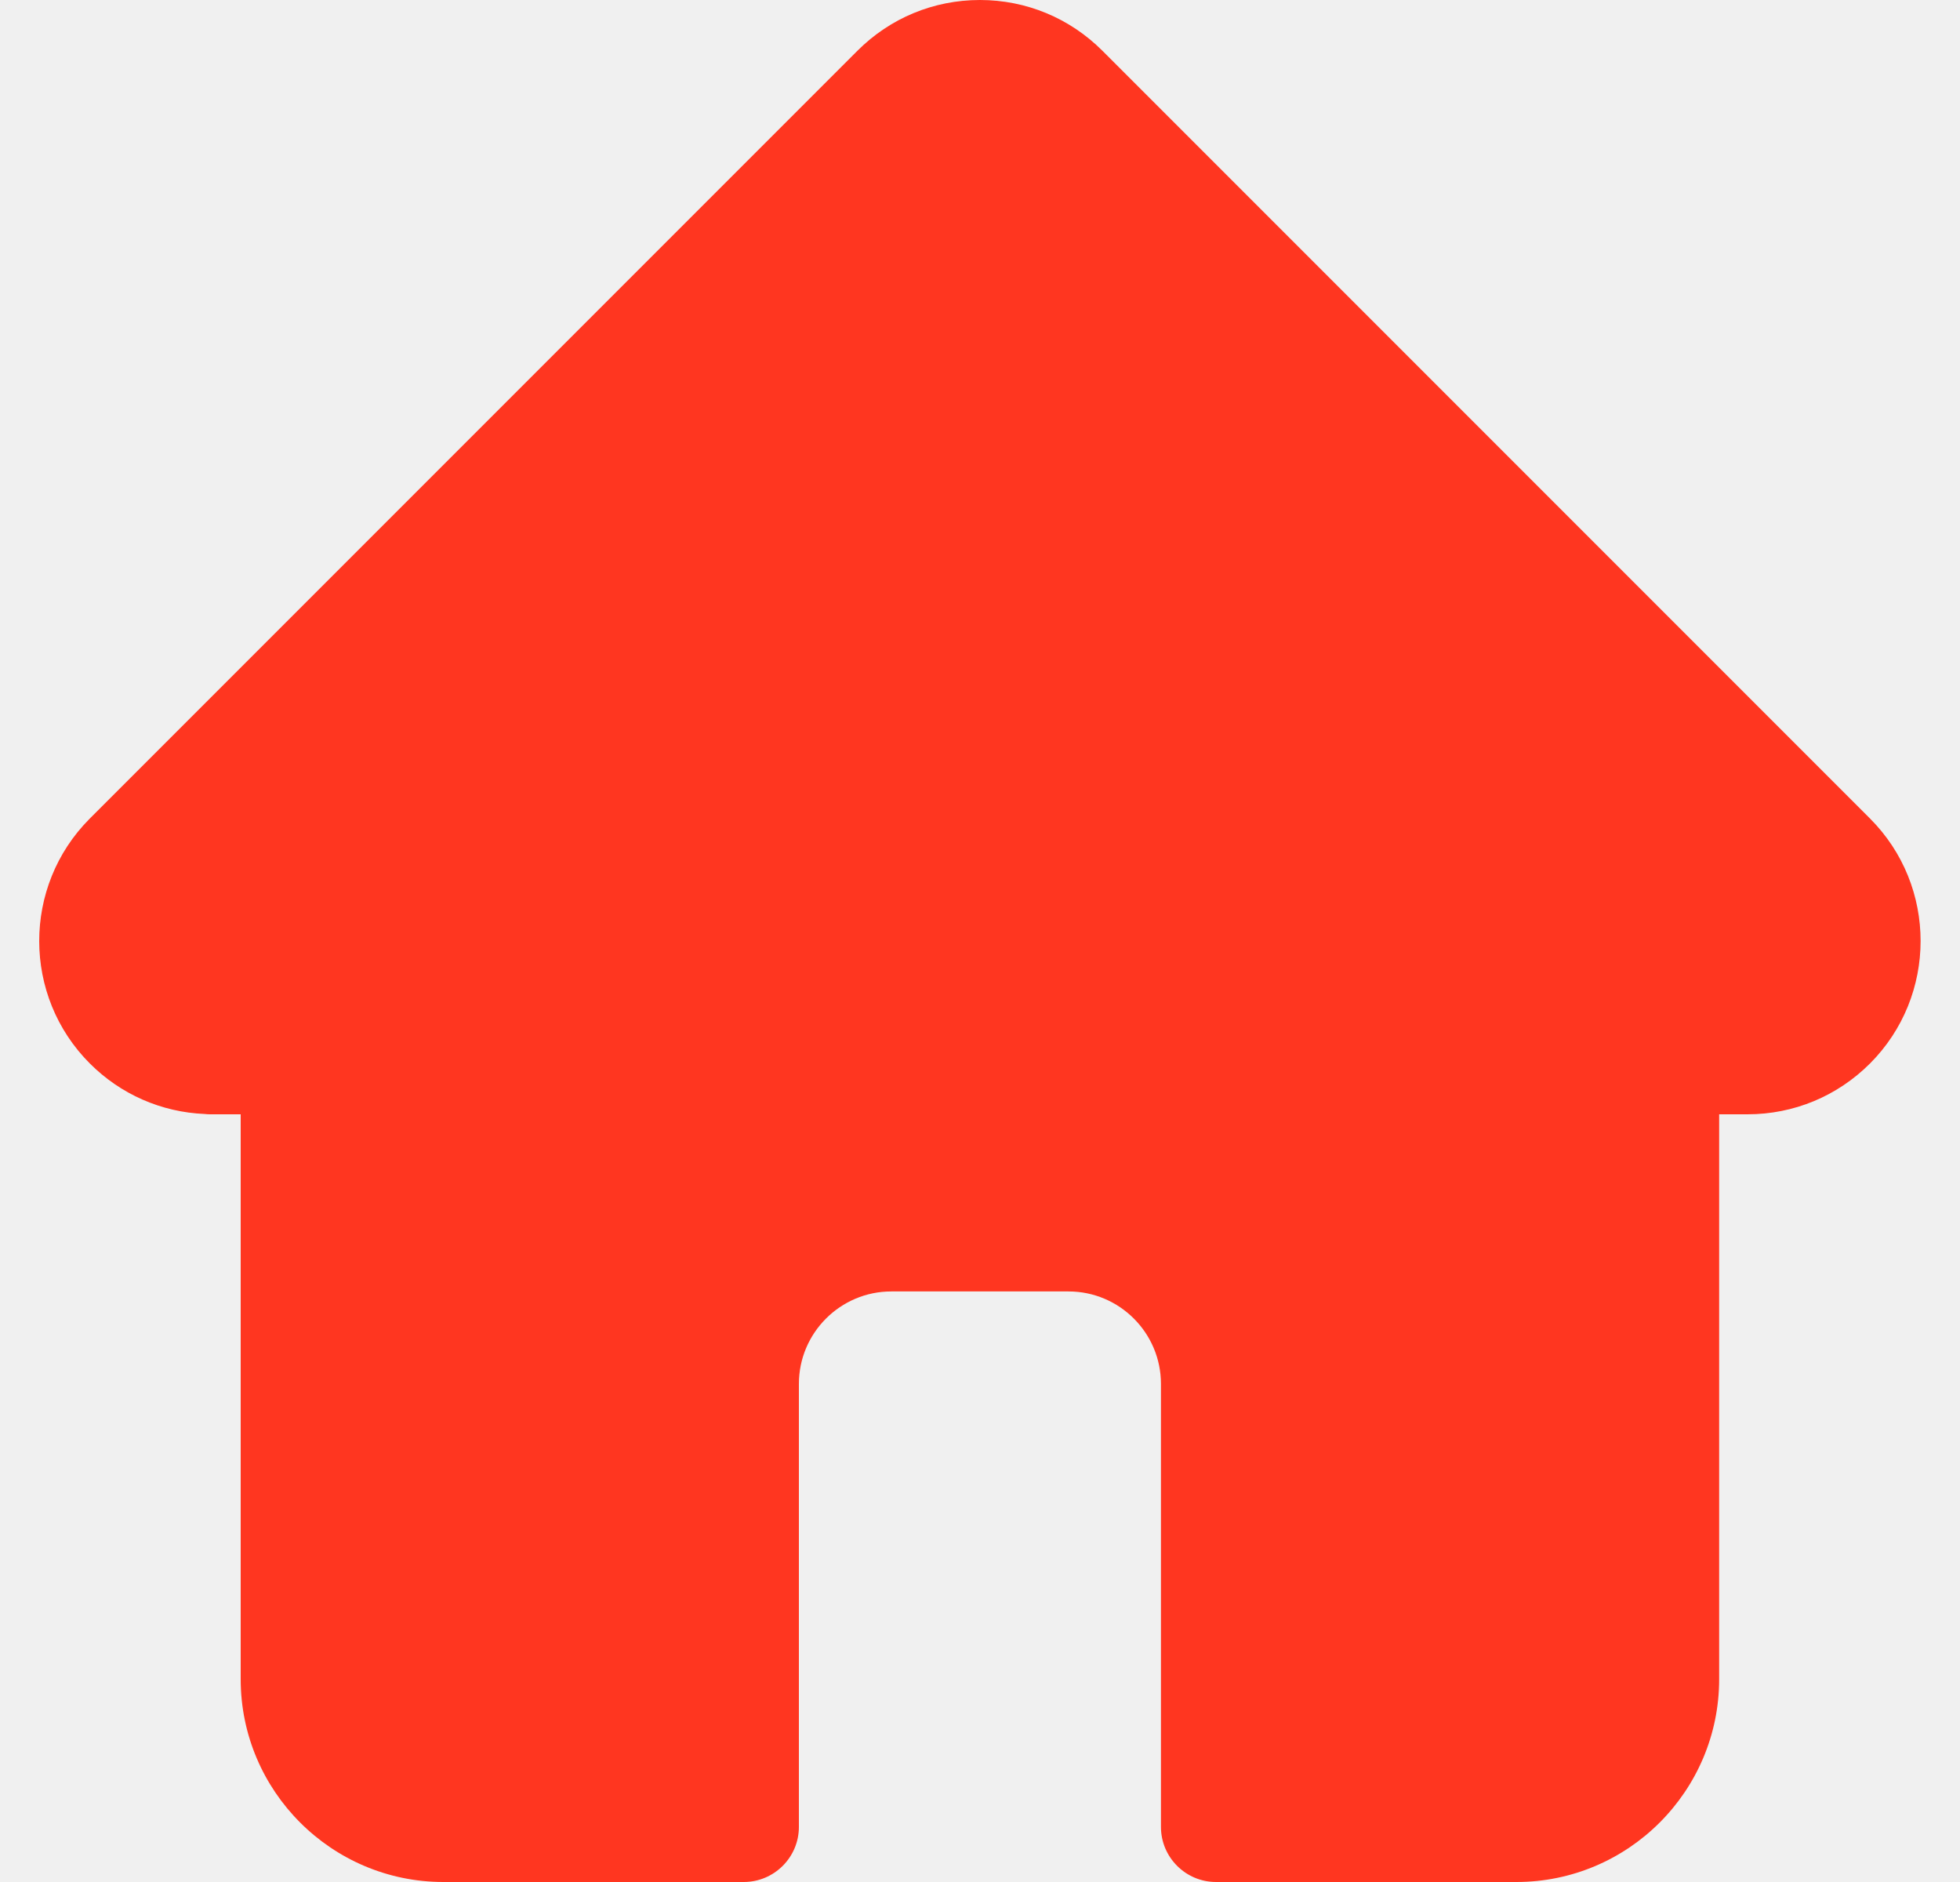
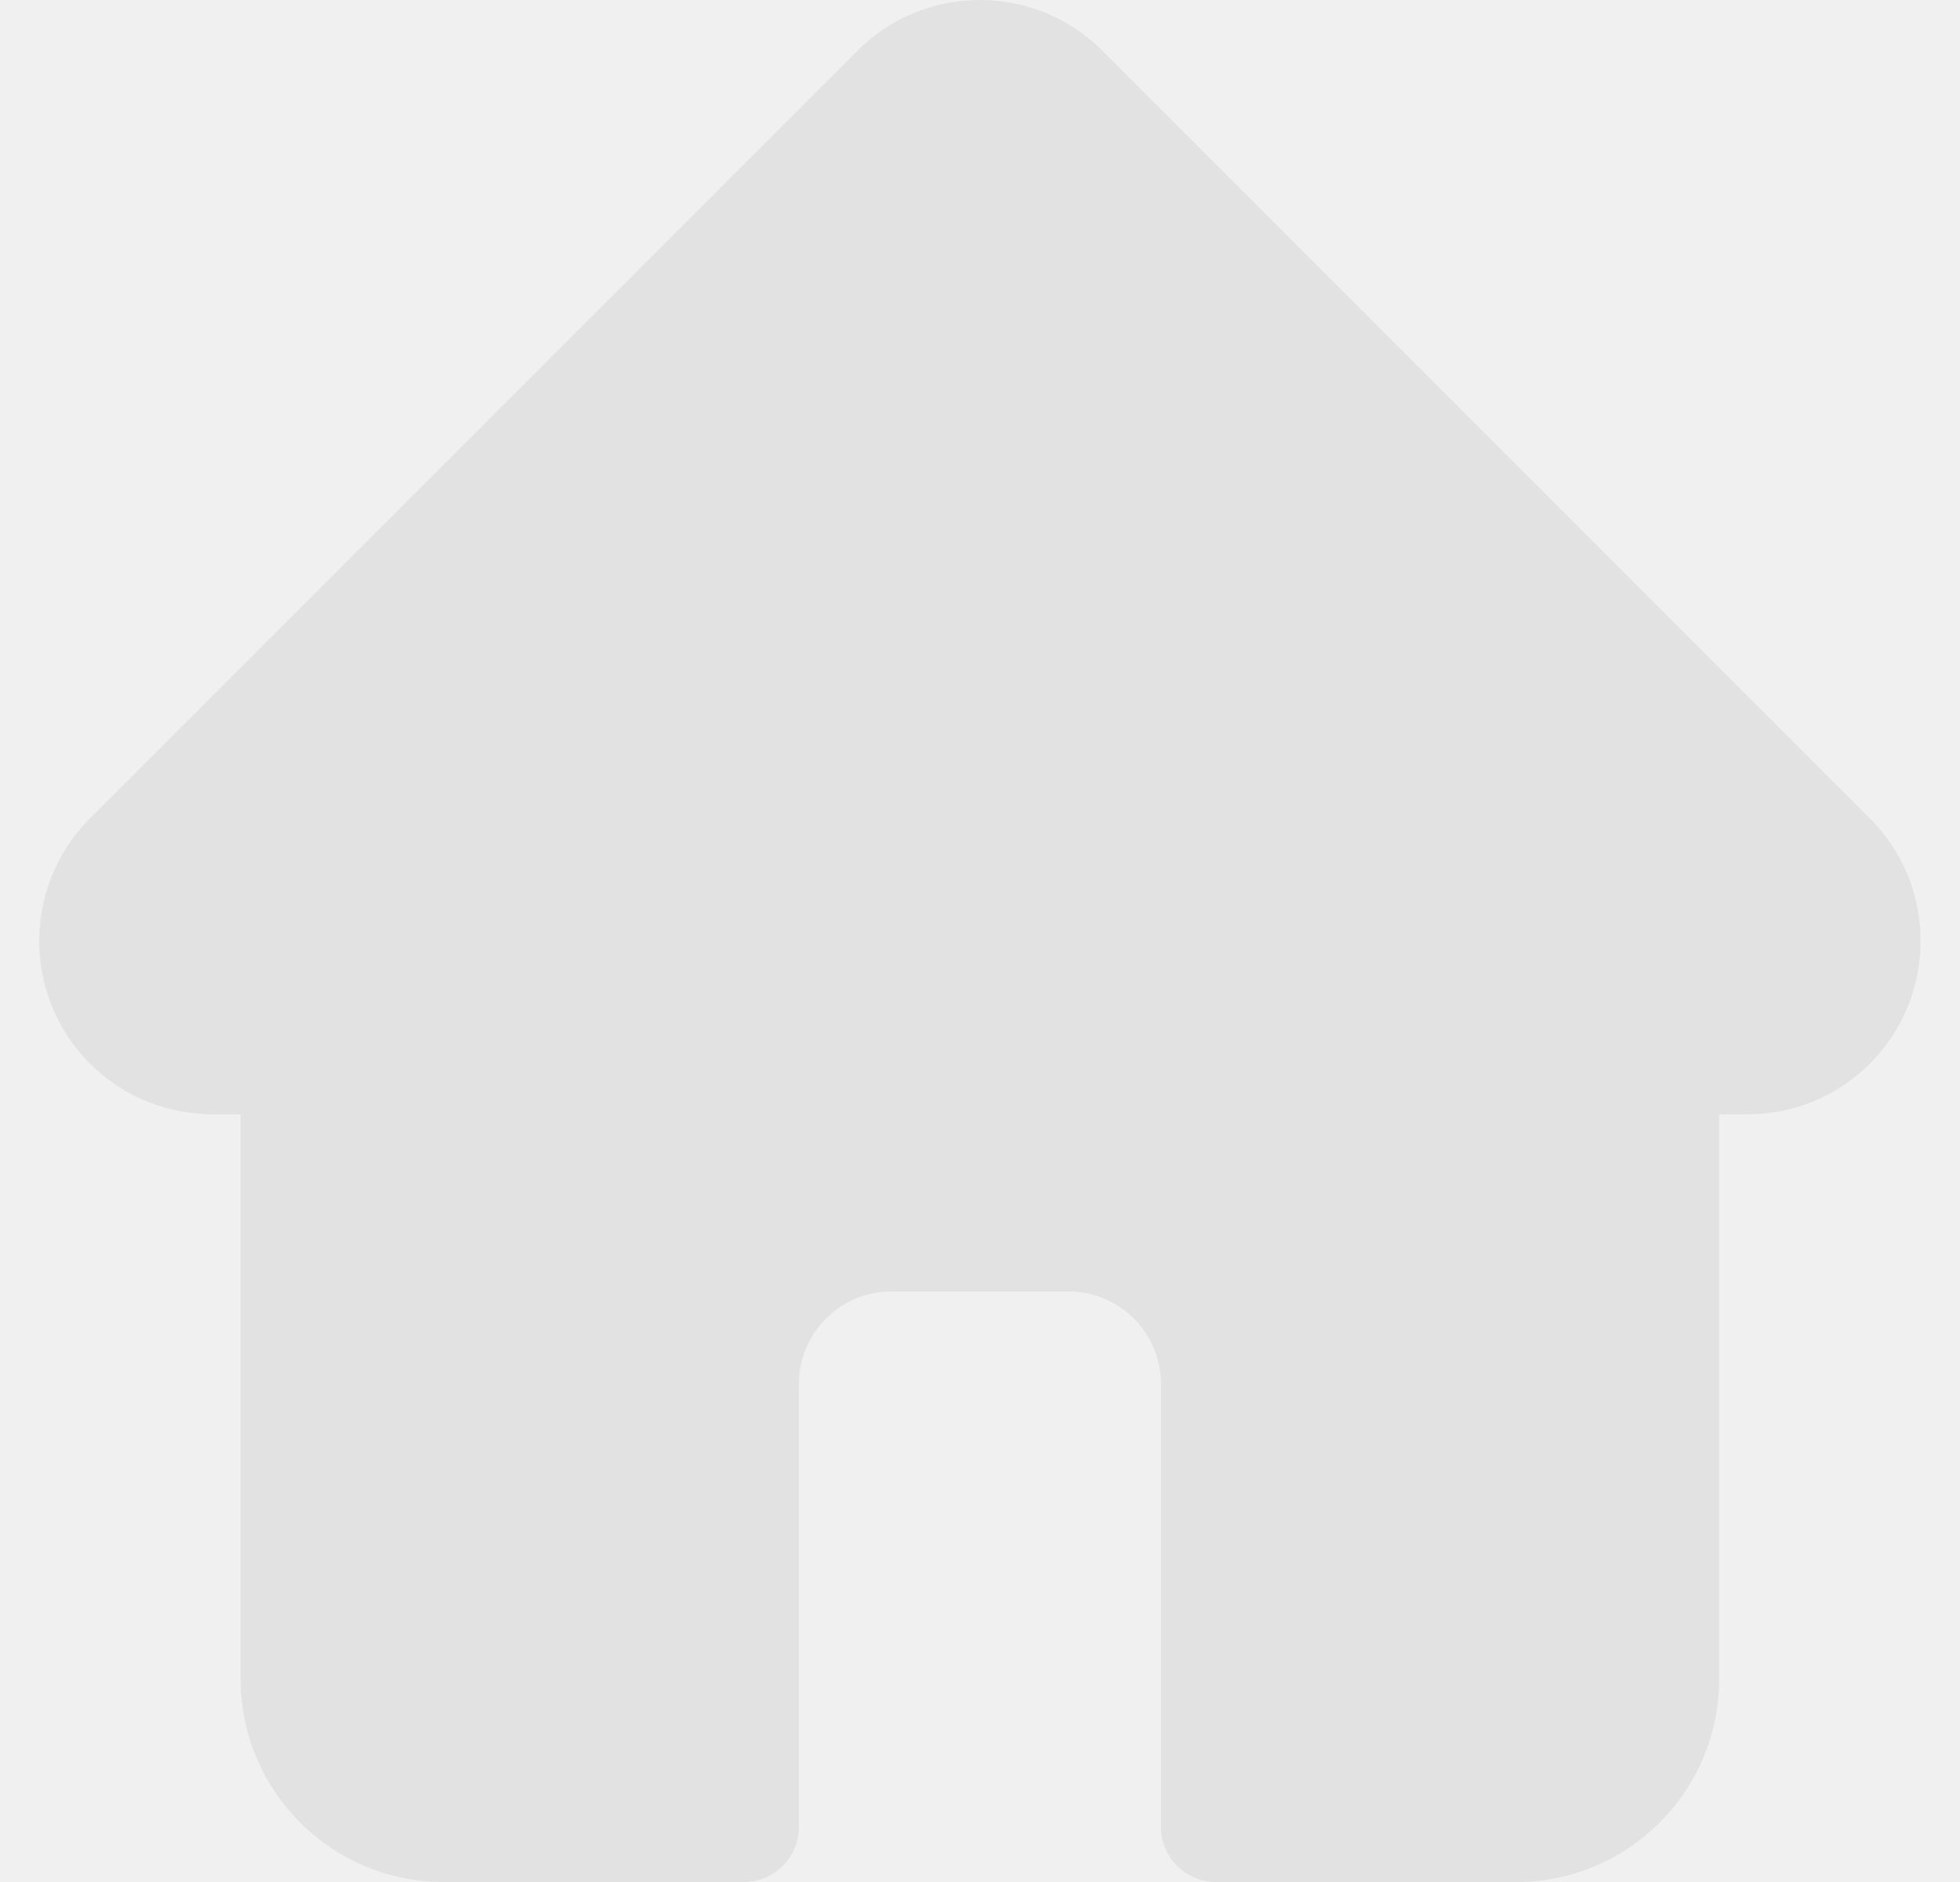
<svg xmlns="http://www.w3.org/2000/svg" width="25" height="24" viewBox="0 0 25 24" fill="none">
-   <g id="001-home" clip-path="url(#clip0_5412_59800)">
-     <path id="Vector" d="M23.853 10.439C23.852 10.438 23.852 10.438 23.851 10.437L14.061 0.647C13.644 0.23 13.089 0 12.499 0C11.909 0 11.354 0.23 10.937 0.647L1.152 10.432C1.148 10.435 1.145 10.439 1.142 10.442C0.285 11.304 0.286 12.702 1.146 13.562C1.539 13.955 2.057 14.183 2.612 14.206C2.634 14.209 2.657 14.21 2.68 14.21H3.07V21.414C3.07 22.84 4.23 24 5.656 24H9.486C9.875 24 10.19 23.685 10.19 23.297V17.648C10.19 16.998 10.719 16.469 11.369 16.469H13.629C14.279 16.469 14.808 16.998 14.808 17.648V23.297C14.808 23.685 15.123 24 15.511 24H19.342C20.768 24 21.928 22.84 21.928 21.414V14.21H22.289C22.879 14.21 23.434 13.98 23.852 13.562C24.712 12.701 24.713 11.3 23.853 10.439Z" fill="#FF3620" />
+   <g clip-path="url(#clip0_5781_48204)">
+     <path d="M23.853 10.439C23.852 10.438 23.852 10.438 23.851 10.437L14.061 0.647C13.644 0.23 13.089 0 12.499 0C11.909 0 11.354 0.23 10.937 0.647L1.152 10.432C1.148 10.435 1.145 10.439 1.142 10.442C0.285 11.304 0.286 12.702 1.146 13.562C1.539 13.955 2.057 14.183 2.612 14.206C2.634 14.209 2.657 14.21 2.68 14.21H3.07V21.414C3.07 22.84 4.23 24 5.656 24H9.486C9.875 24 10.19 23.685 10.19 23.297V17.648C10.19 16.998 10.719 16.469 11.369 16.469H13.629C14.279 16.469 14.808 16.998 14.808 17.648V23.297C14.808 23.685 15.123 24 15.511 24H19.342C20.768 24 21.928 22.84 21.928 21.414V14.21H22.289C22.879 14.21 23.434 13.98 23.852 13.562C24.712 12.701 24.713 11.3 23.853 10.439Z" fill="#E2E2E2" />
  </g>
  <defs>
-     <clipPath id="clip0_5412_59800">
+     <clipPath id="clip0_5781_48204">
      <rect width="24" height="24" fill="white" transform="translate(0.5)" />
    </clipPath>
  </defs>
</svg>
